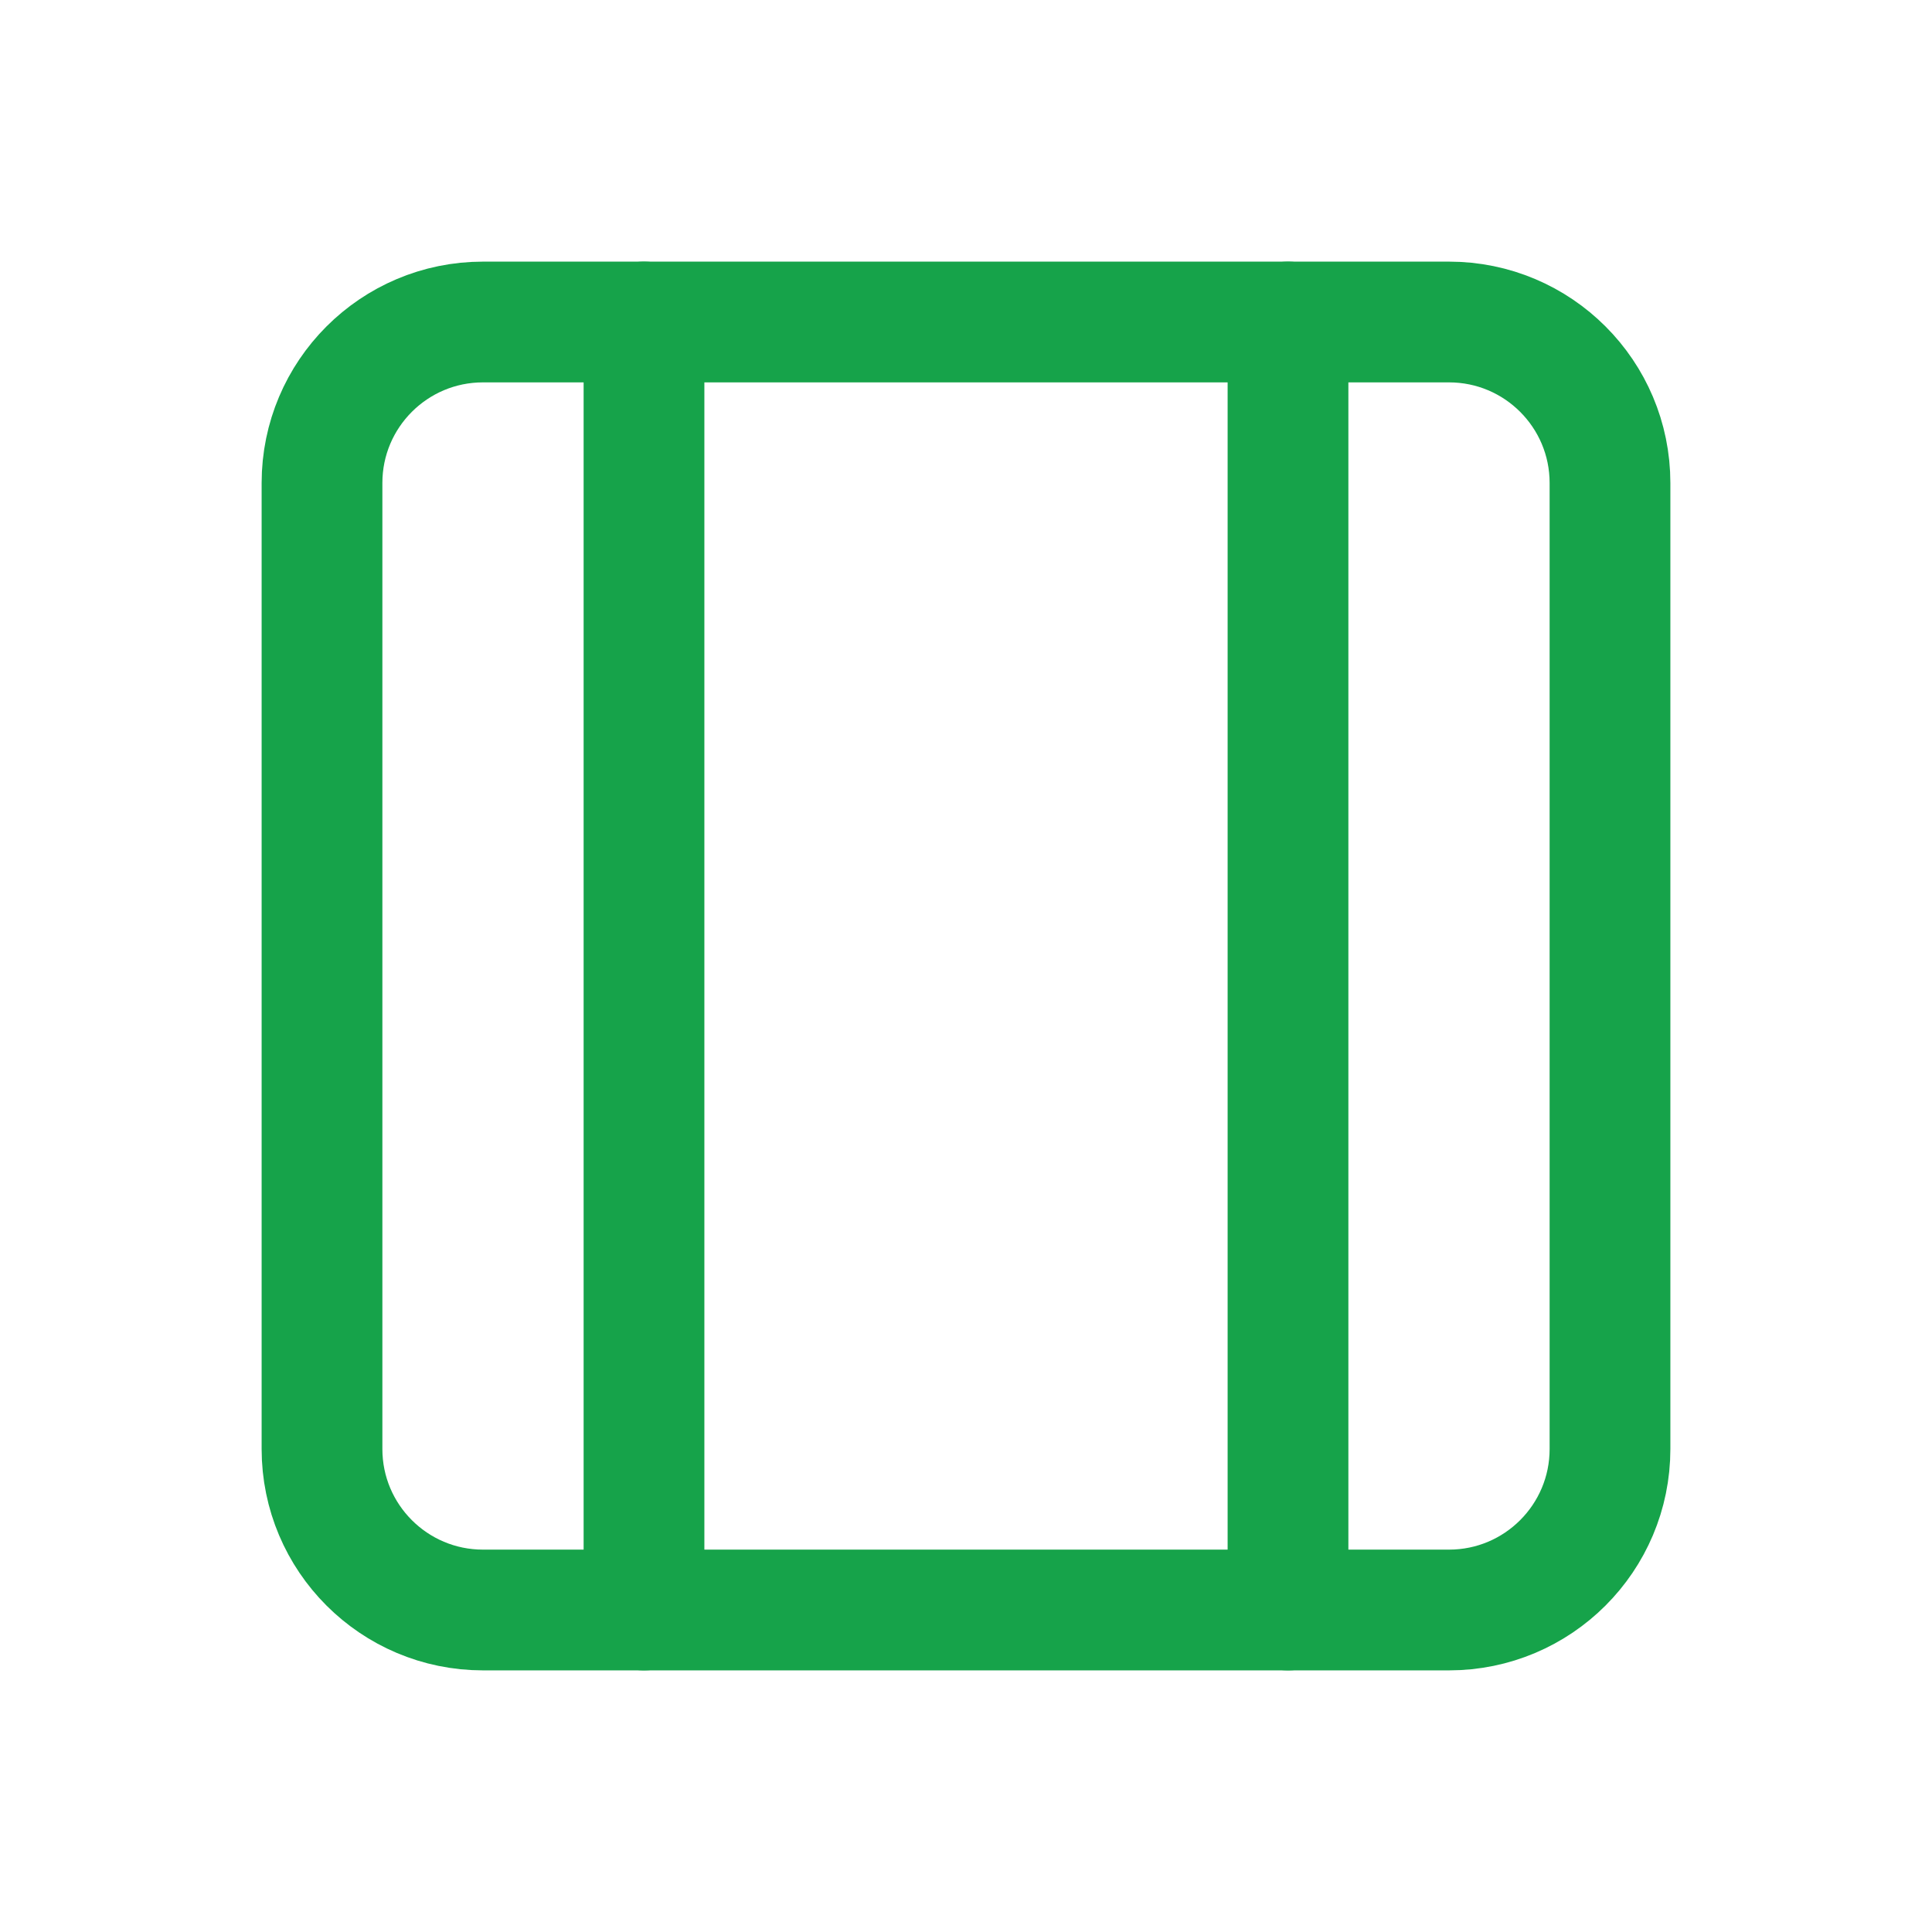
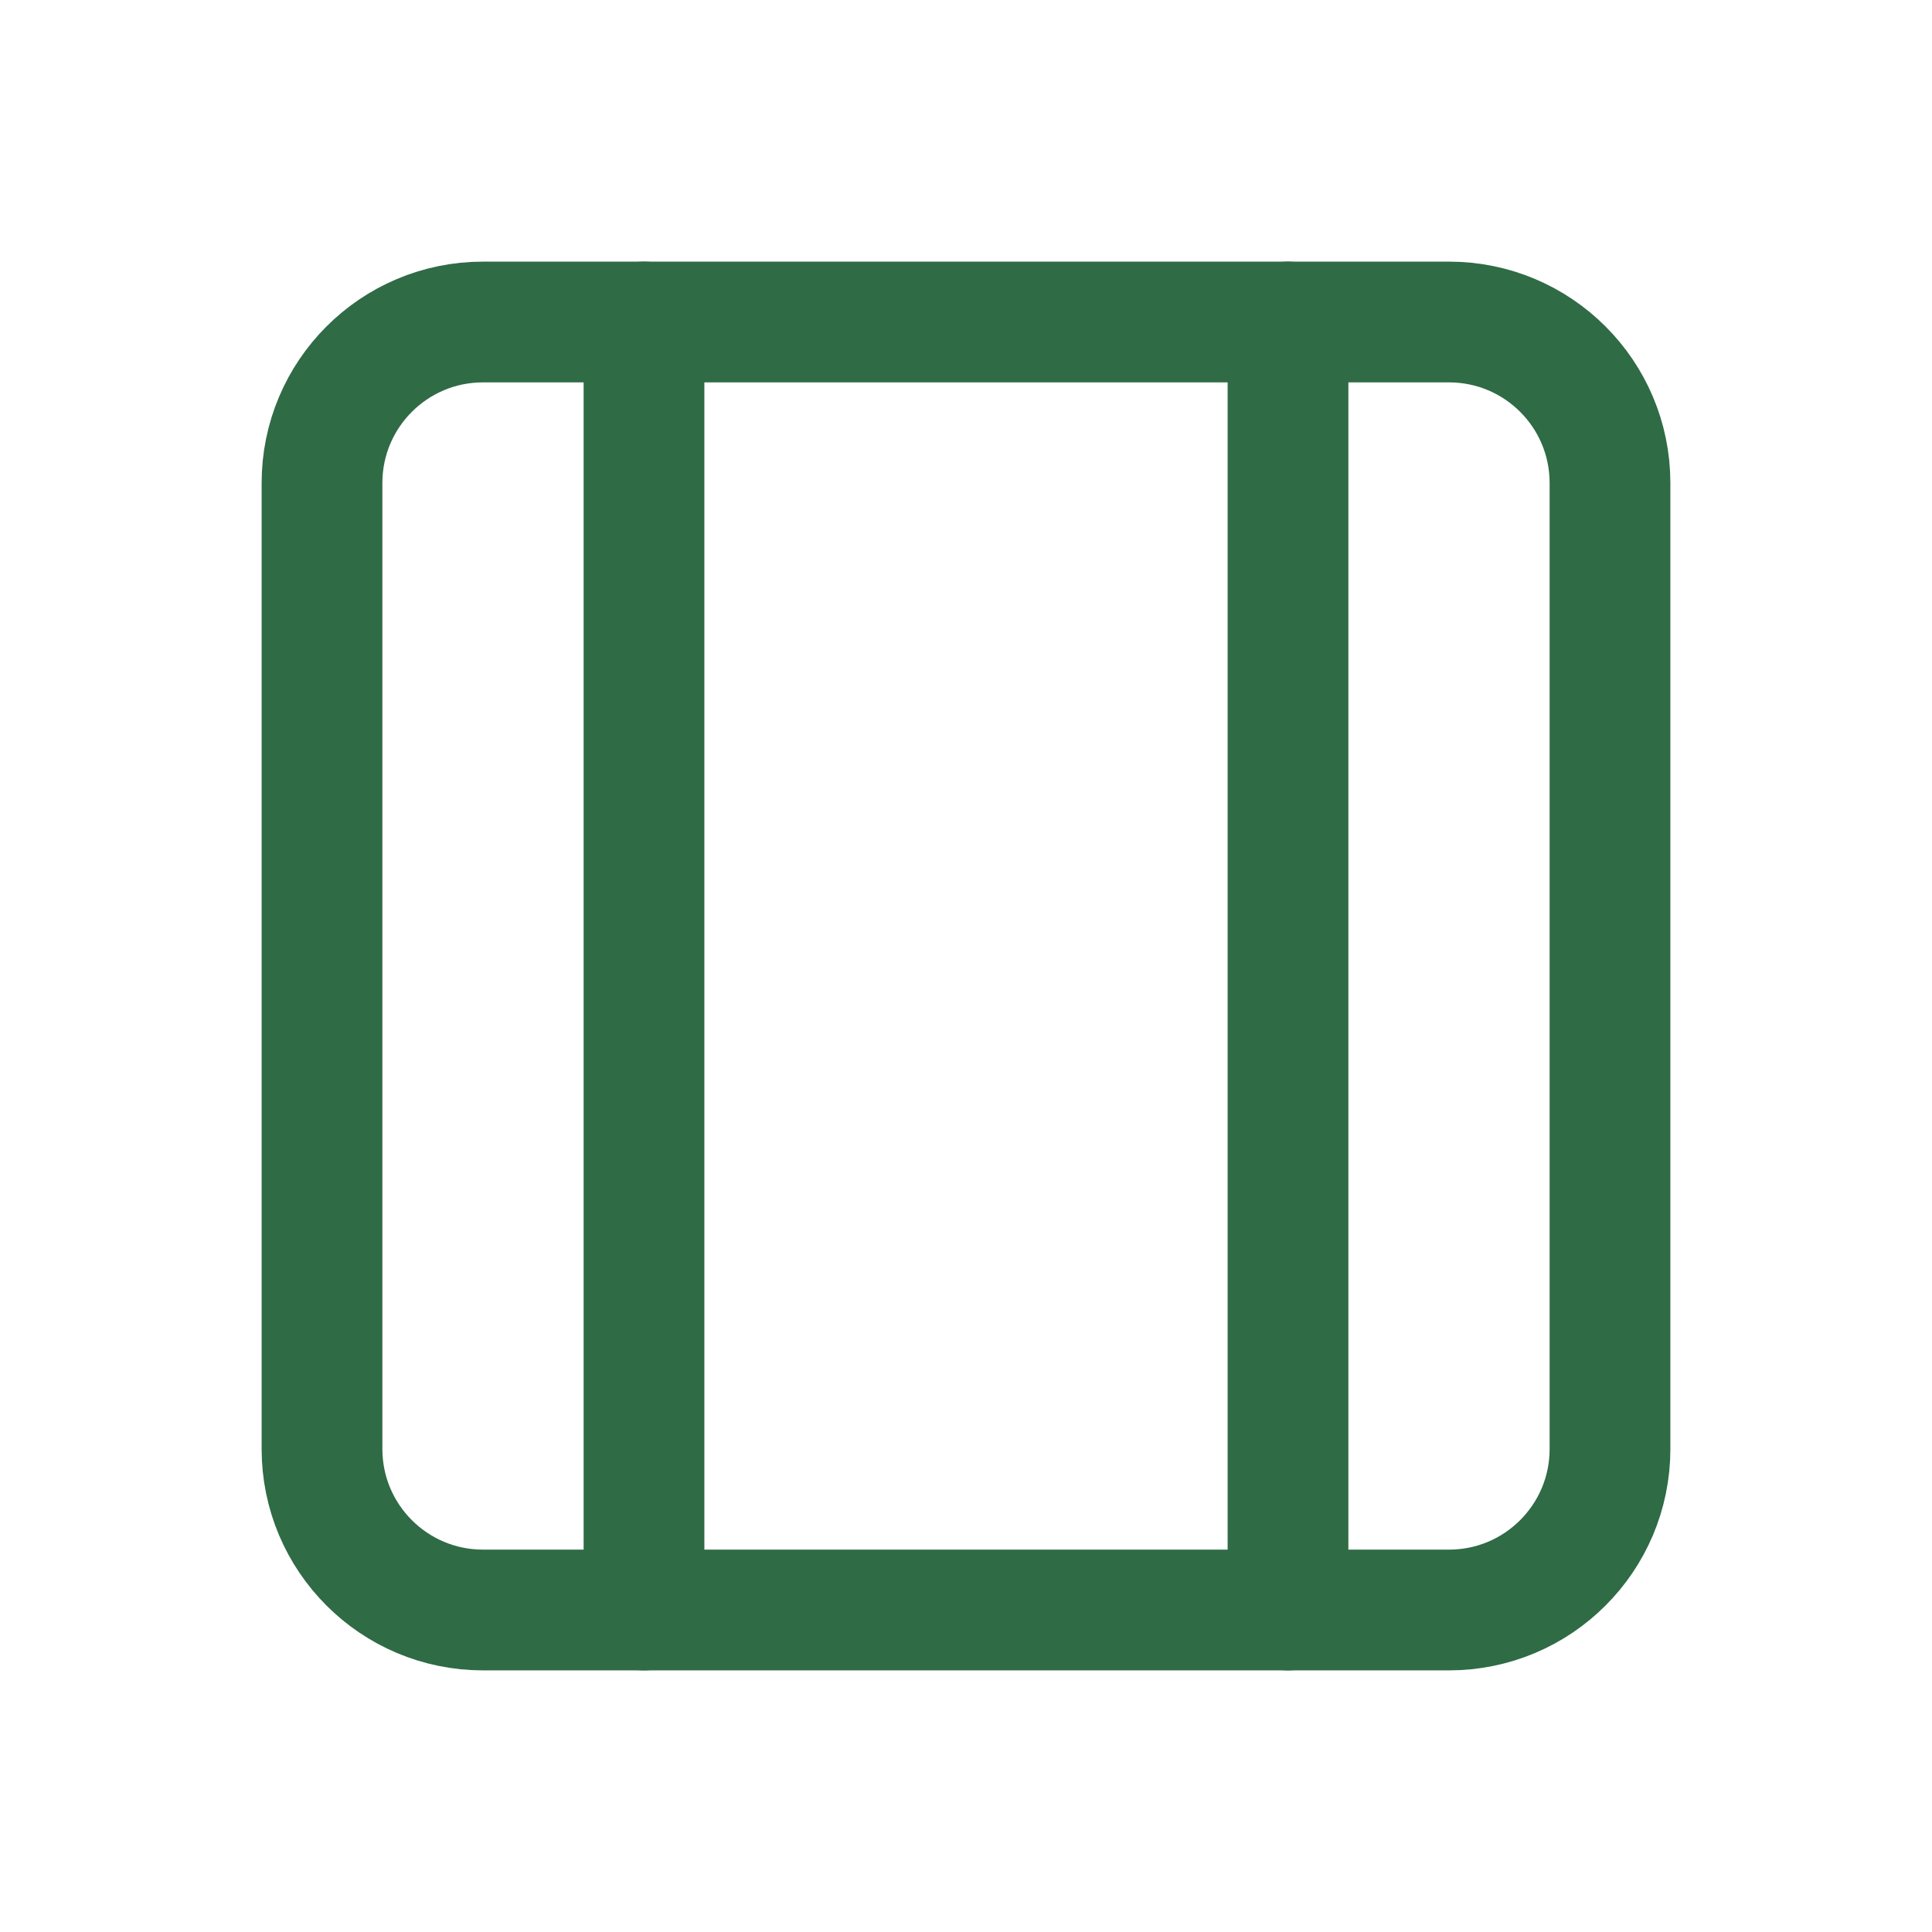
- <svg xmlns="http://www.w3.org/2000/svg" width="64" height="64" viewBox="0 0 24 24" fill="none" stroke="#16a34a" stroke-width="1.5" stroke-linecap="round" stroke-linejoin="round">
+ <svg xmlns="http://www.w3.org/2000/svg" width="64" height="64" viewBox="0 0 24 24" fill="none" stroke="#2F6B45" stroke-width="1.5" stroke-linecap="round" stroke-linejoin="round">
  <rect x="4" y="4" width="16" height="16" rx="2" />
  <path d="M8 4v16M16 4v16" />
</svg>
